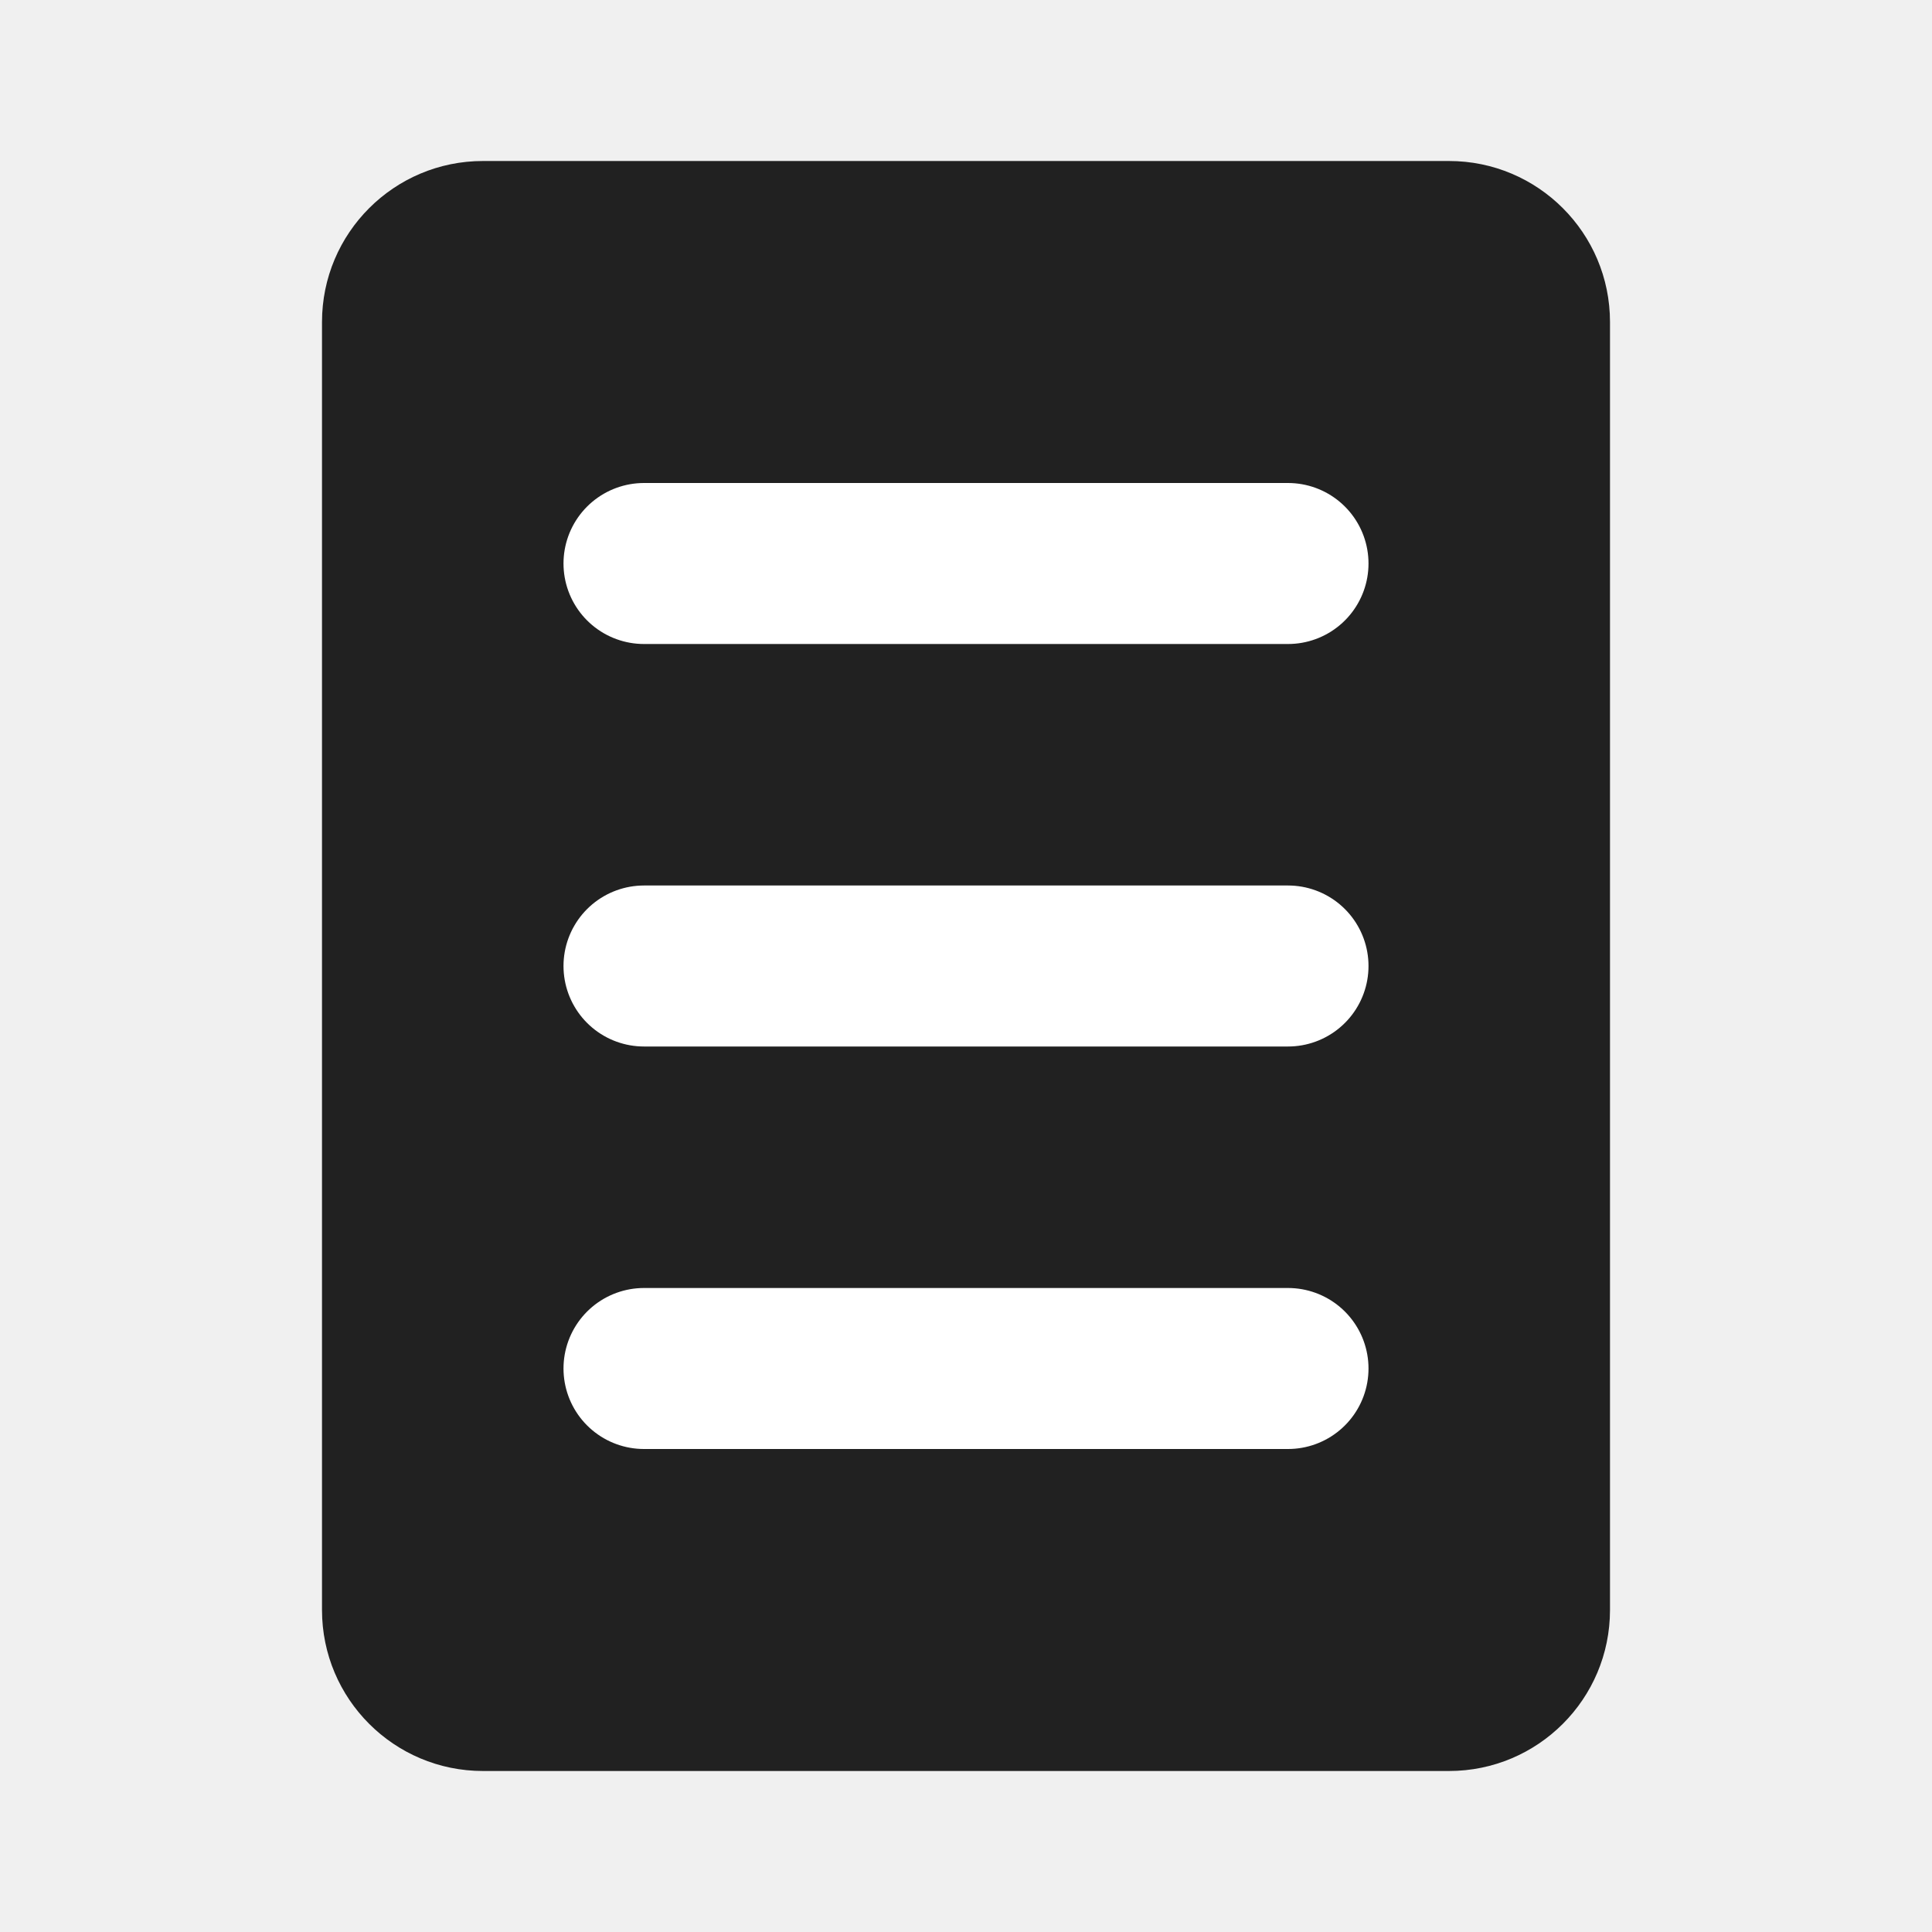
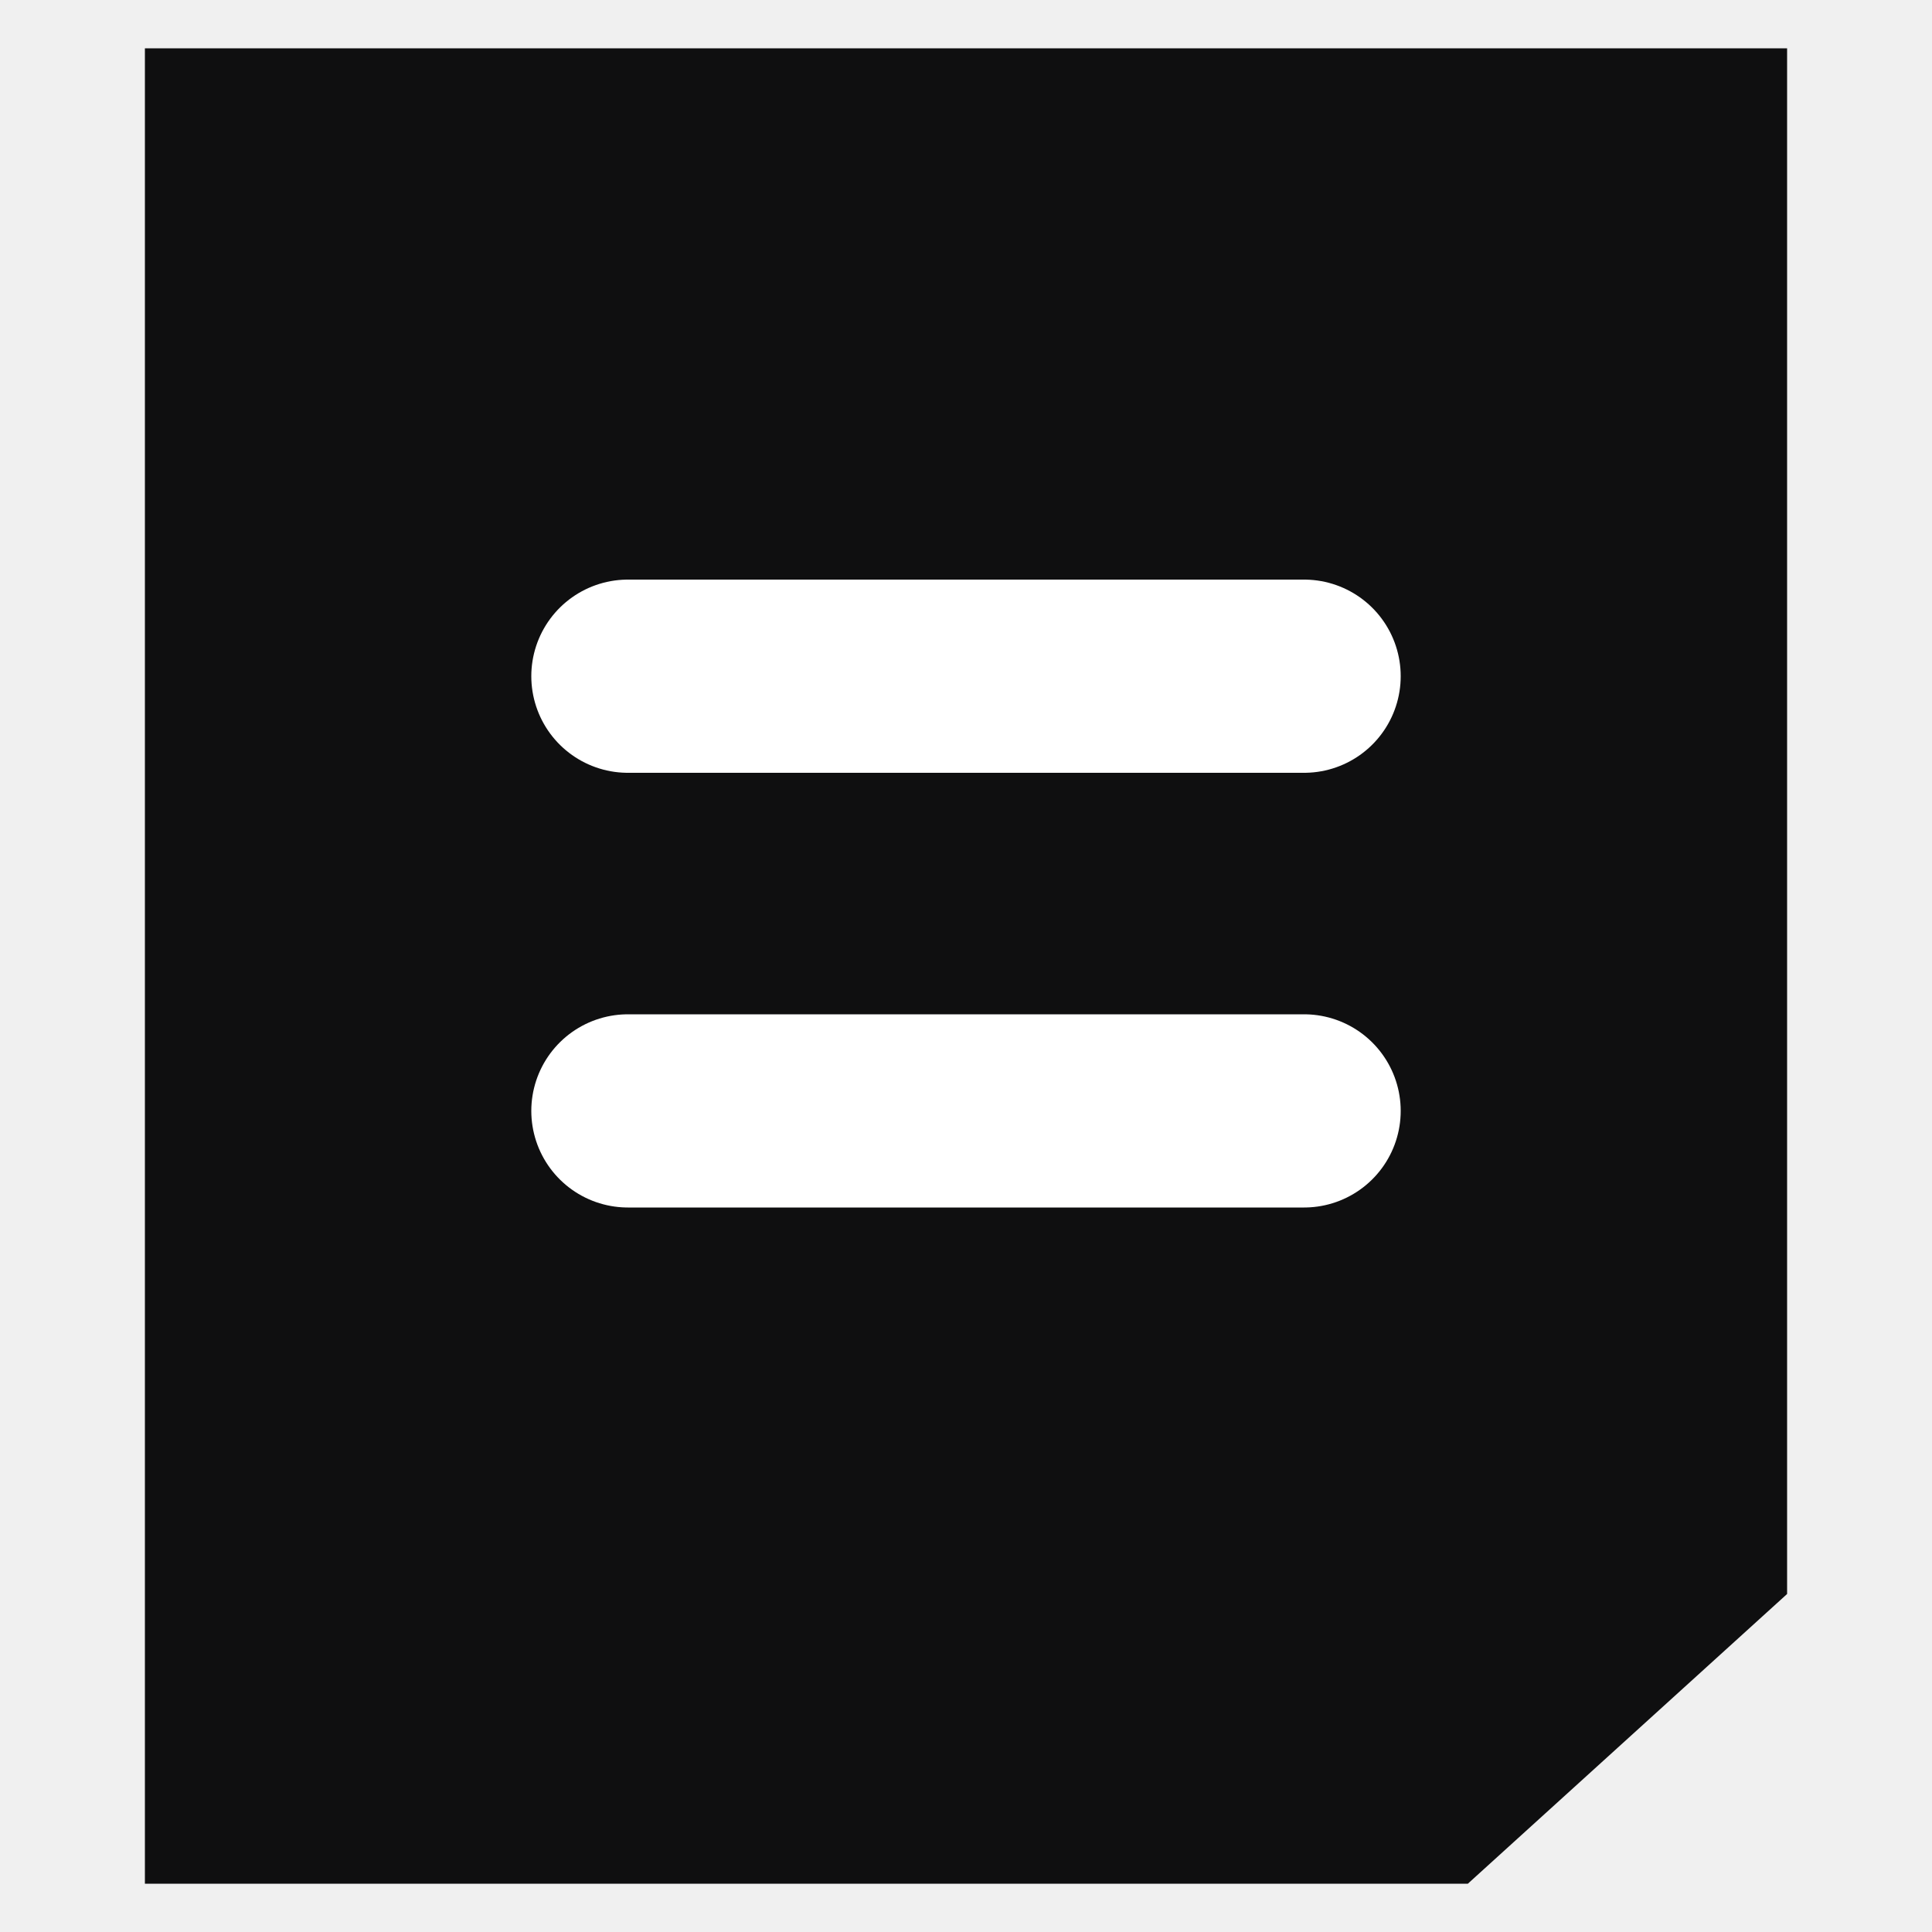
- <svg xmlns="http://www.w3.org/2000/svg" width="24" height="24" viewBox="0 0 24 24" fill="none">
-   <rect x="4" y="2" width="16" height="20" rx="2" fill="#212121" />
-   <path d="M16 12H8" stroke="white" stroke-width="2" stroke-linecap="round" stroke-linejoin="round" />
-   <path d="M16 7H8" stroke="white" stroke-width="2" stroke-linecap="round" stroke-linejoin="round" />
-   <path d="M16 17H8" stroke="white" stroke-width="2" stroke-linecap="round" stroke-linejoin="round" />
+ <svg xmlns="http://www.w3.org/2000/svg" width="20" height="20" viewBox="0 0 20 20" fill="none">
+   <path d="M17.5 1.5V16.058L14.809 18.5H2.5V1.5H17.5Z" fill="#0F0F10" stroke="#0F0F10" stroke-width="2" />
+   <line x1="6.5" y1="7" x2="13.5" y2="7" stroke="white" stroke-width="2" stroke-linecap="round" />
+   <line x1="6.5" y1="11.5" x2="13.5" y2="11.5" stroke="white" stroke-width="2" stroke-linecap="round" />
</svg>
